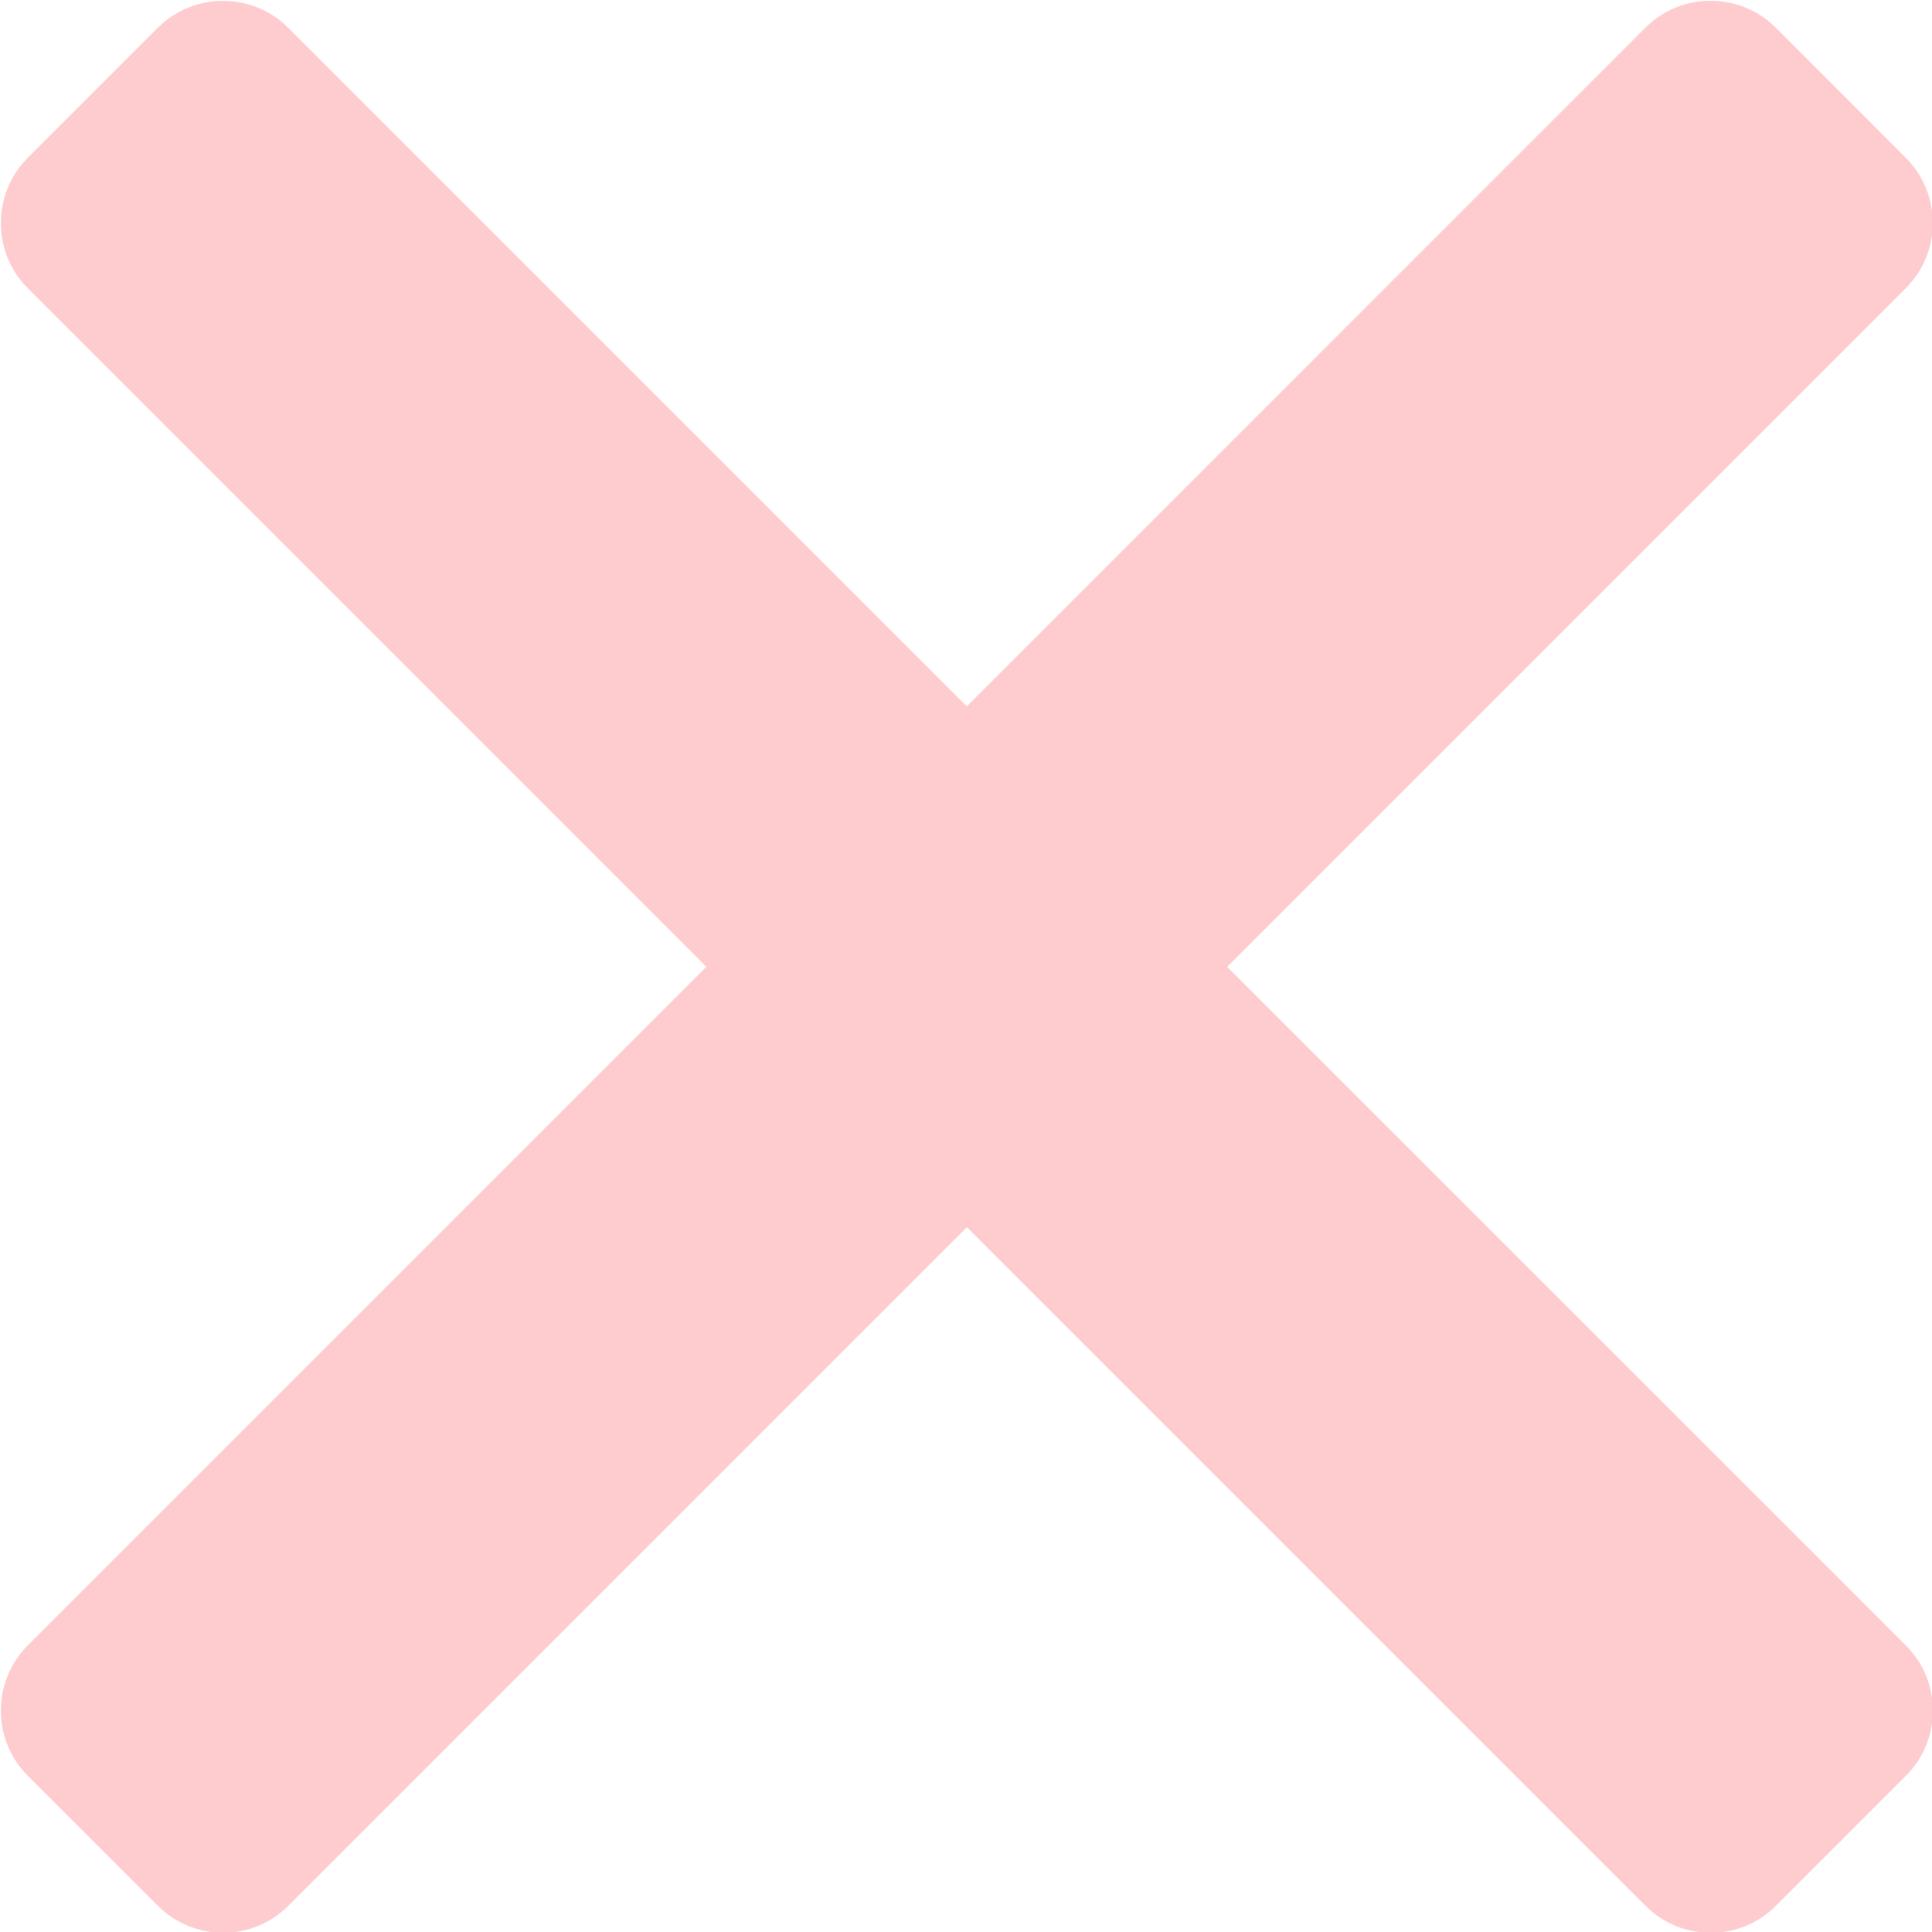
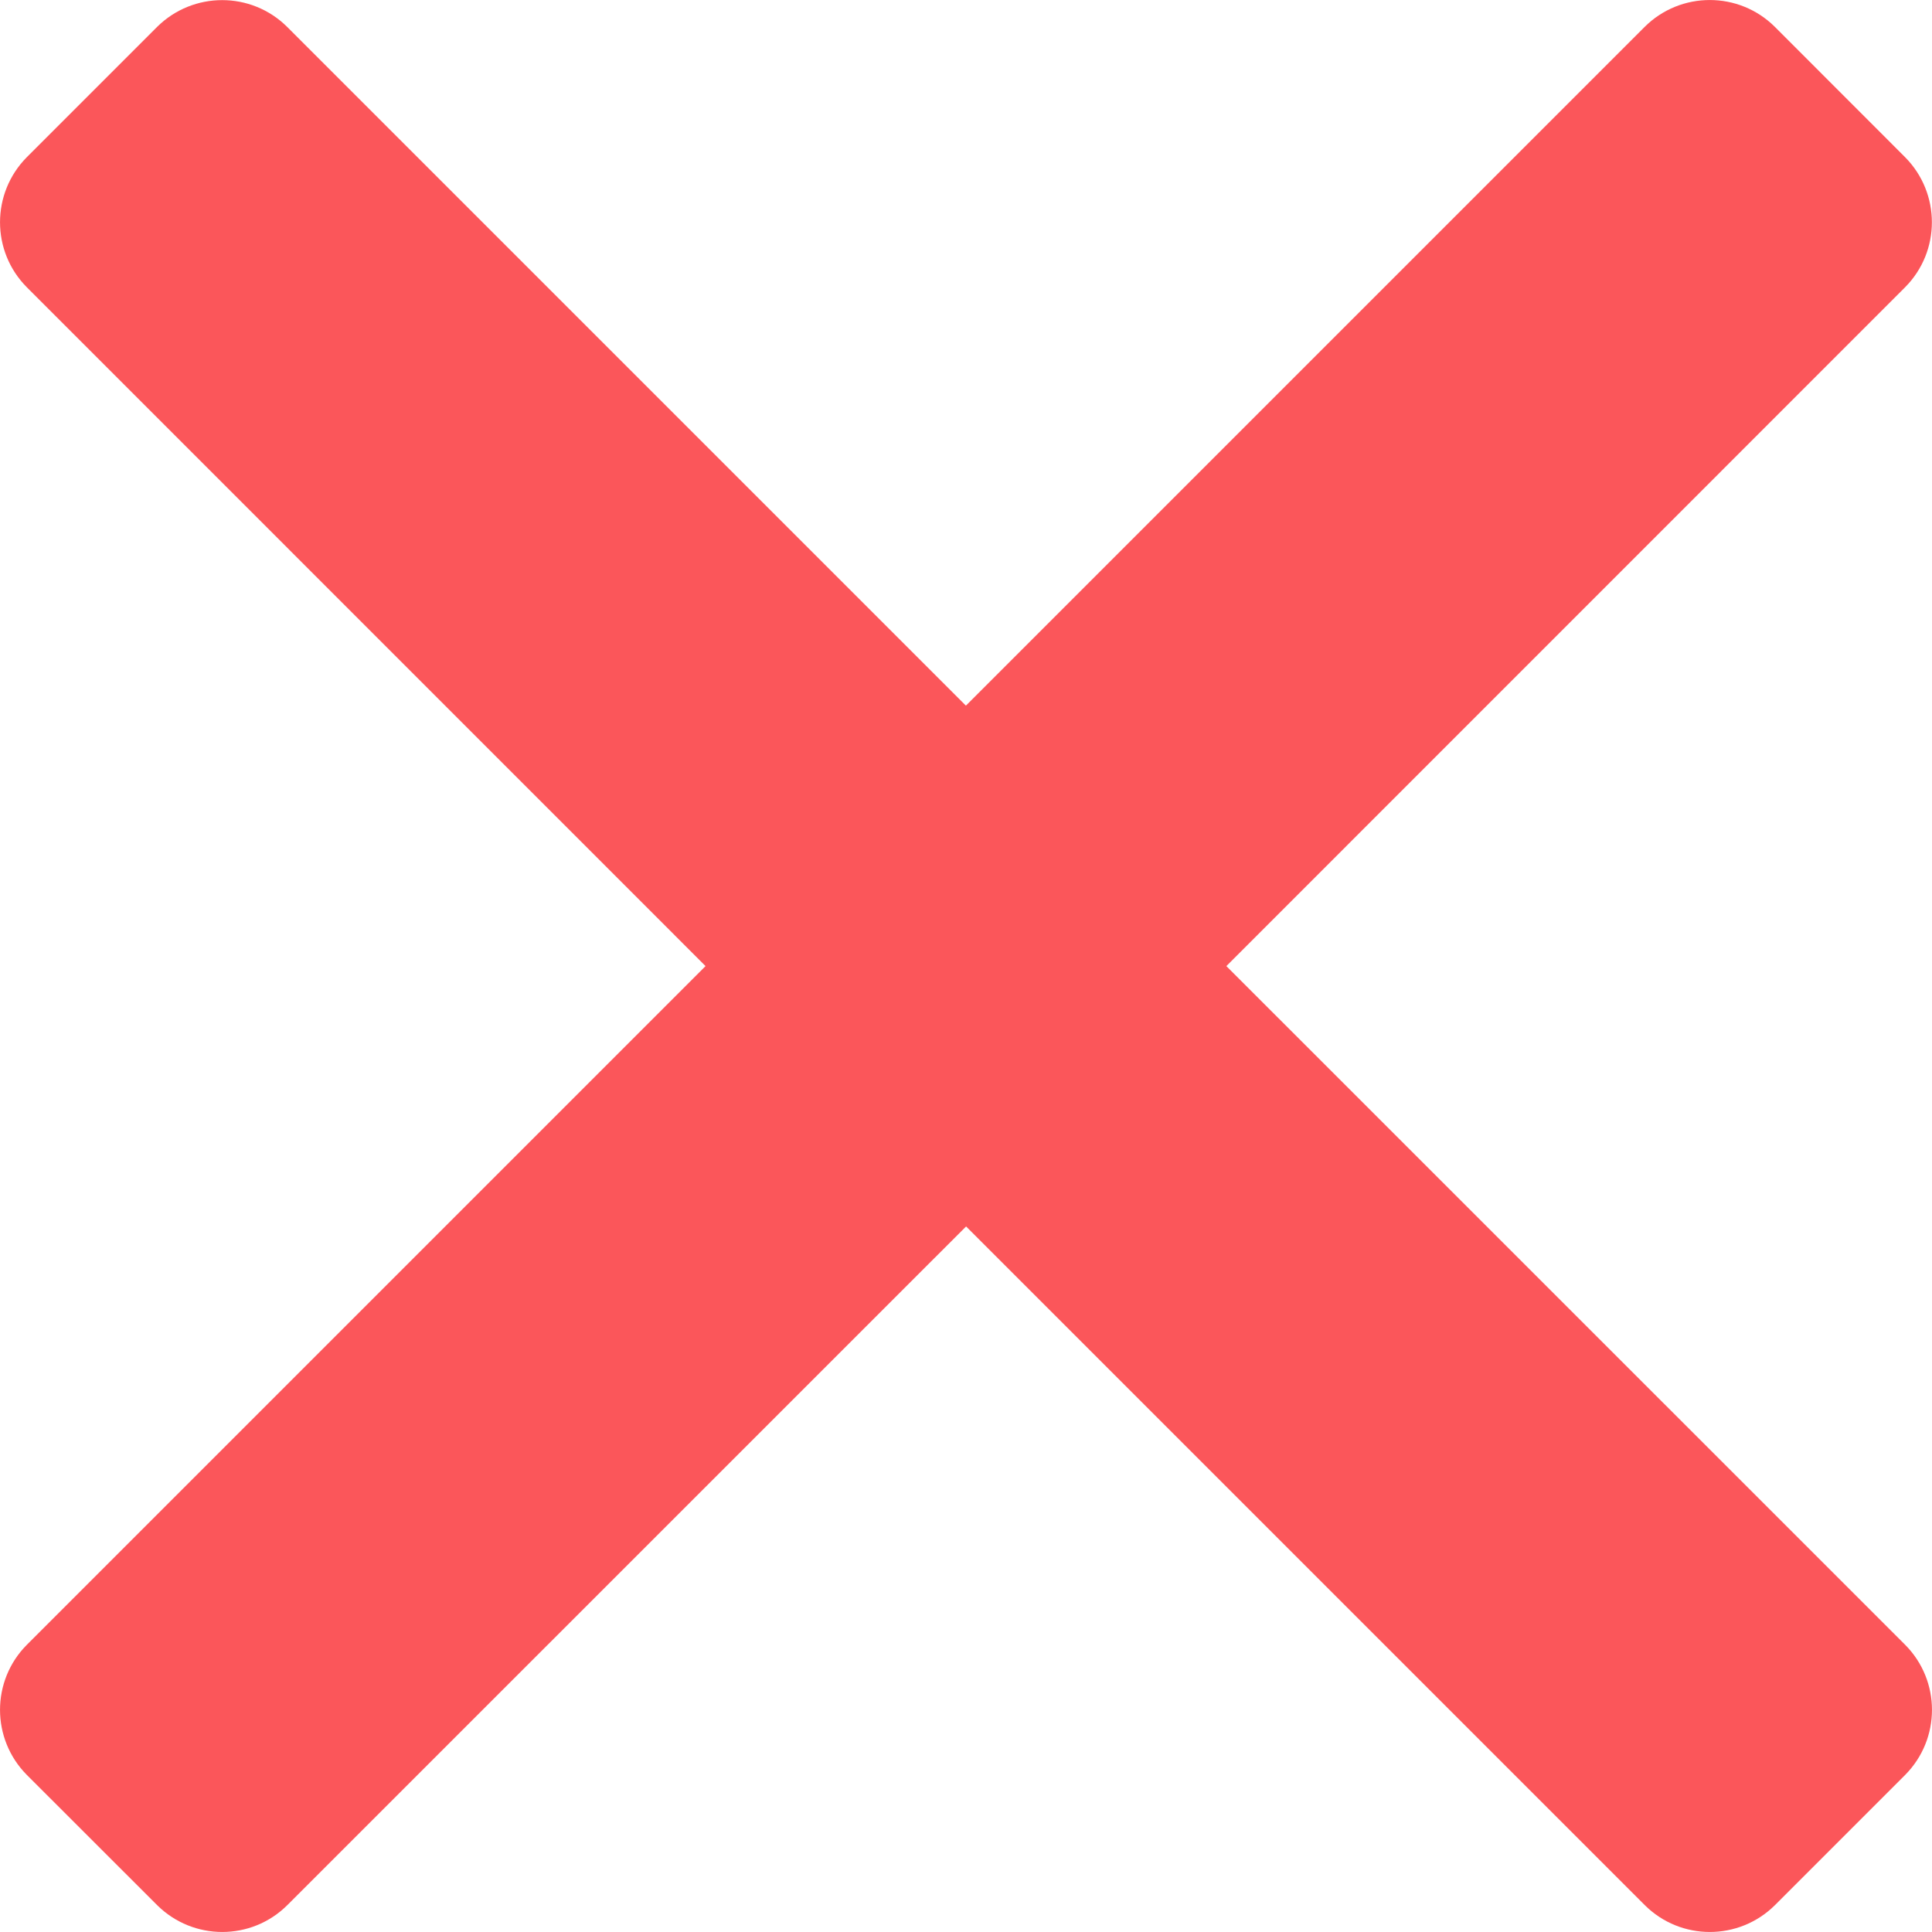
<svg xmlns="http://www.w3.org/2000/svg" width="21" height="21" viewBox="0 0 21 21" fill="none">
-   <path d="M13.339 10.509L20.716 3.132C21.106 2.742 21.106 2.106 20.716 1.716L19.301 0.3C18.912 -0.089 18.275 -0.089 17.886 0.3L10.509 7.678L3.132 0.301C2.742 -0.088 2.106 -0.088 1.716 0.301L0.301 1.716C-0.088 2.106 -0.088 2.742 0.301 3.132L7.678 10.509L0.301 17.886C-0.088 18.275 -0.088 18.912 0.301 19.301L1.717 20.716C2.107 21.106 2.743 21.106 3.133 20.716L10.51 13.339L17.887 20.716C18.276 21.106 18.913 21.106 19.302 20.716L20.717 19.301C21.107 18.912 21.107 18.275 20.717 17.886L13.339 10.509Z" fill="#FB565A" fill-opacity="0.3" />
+   <path d="M13.33 10.501L20.707 3.123C21.096 2.732 21.096 2.1 20.707 1.708L19.292 0.292C18.901 -0.097 18.268 -0.097 17.877 0.292L10.499 7.67L3.122 0.293C2.731 -0.096 2.099 -0.096 1.707 0.293L0.292 1.708C-0.097 2.1 -0.097 2.732 0.292 3.123L7.669 10.501L0.292 17.878C-0.097 18.269 -0.097 18.901 0.292 19.293L1.708 20.708C2.1 21.097 2.732 21.097 3.123 20.708L10.501 13.331L17.878 20.708C18.269 21.097 18.901 21.097 19.293 20.708L20.708 19.293C21.097 18.901 21.097 18.269 20.708 17.878L13.33 10.501Z" fill="#FB565A" />
</svg>
